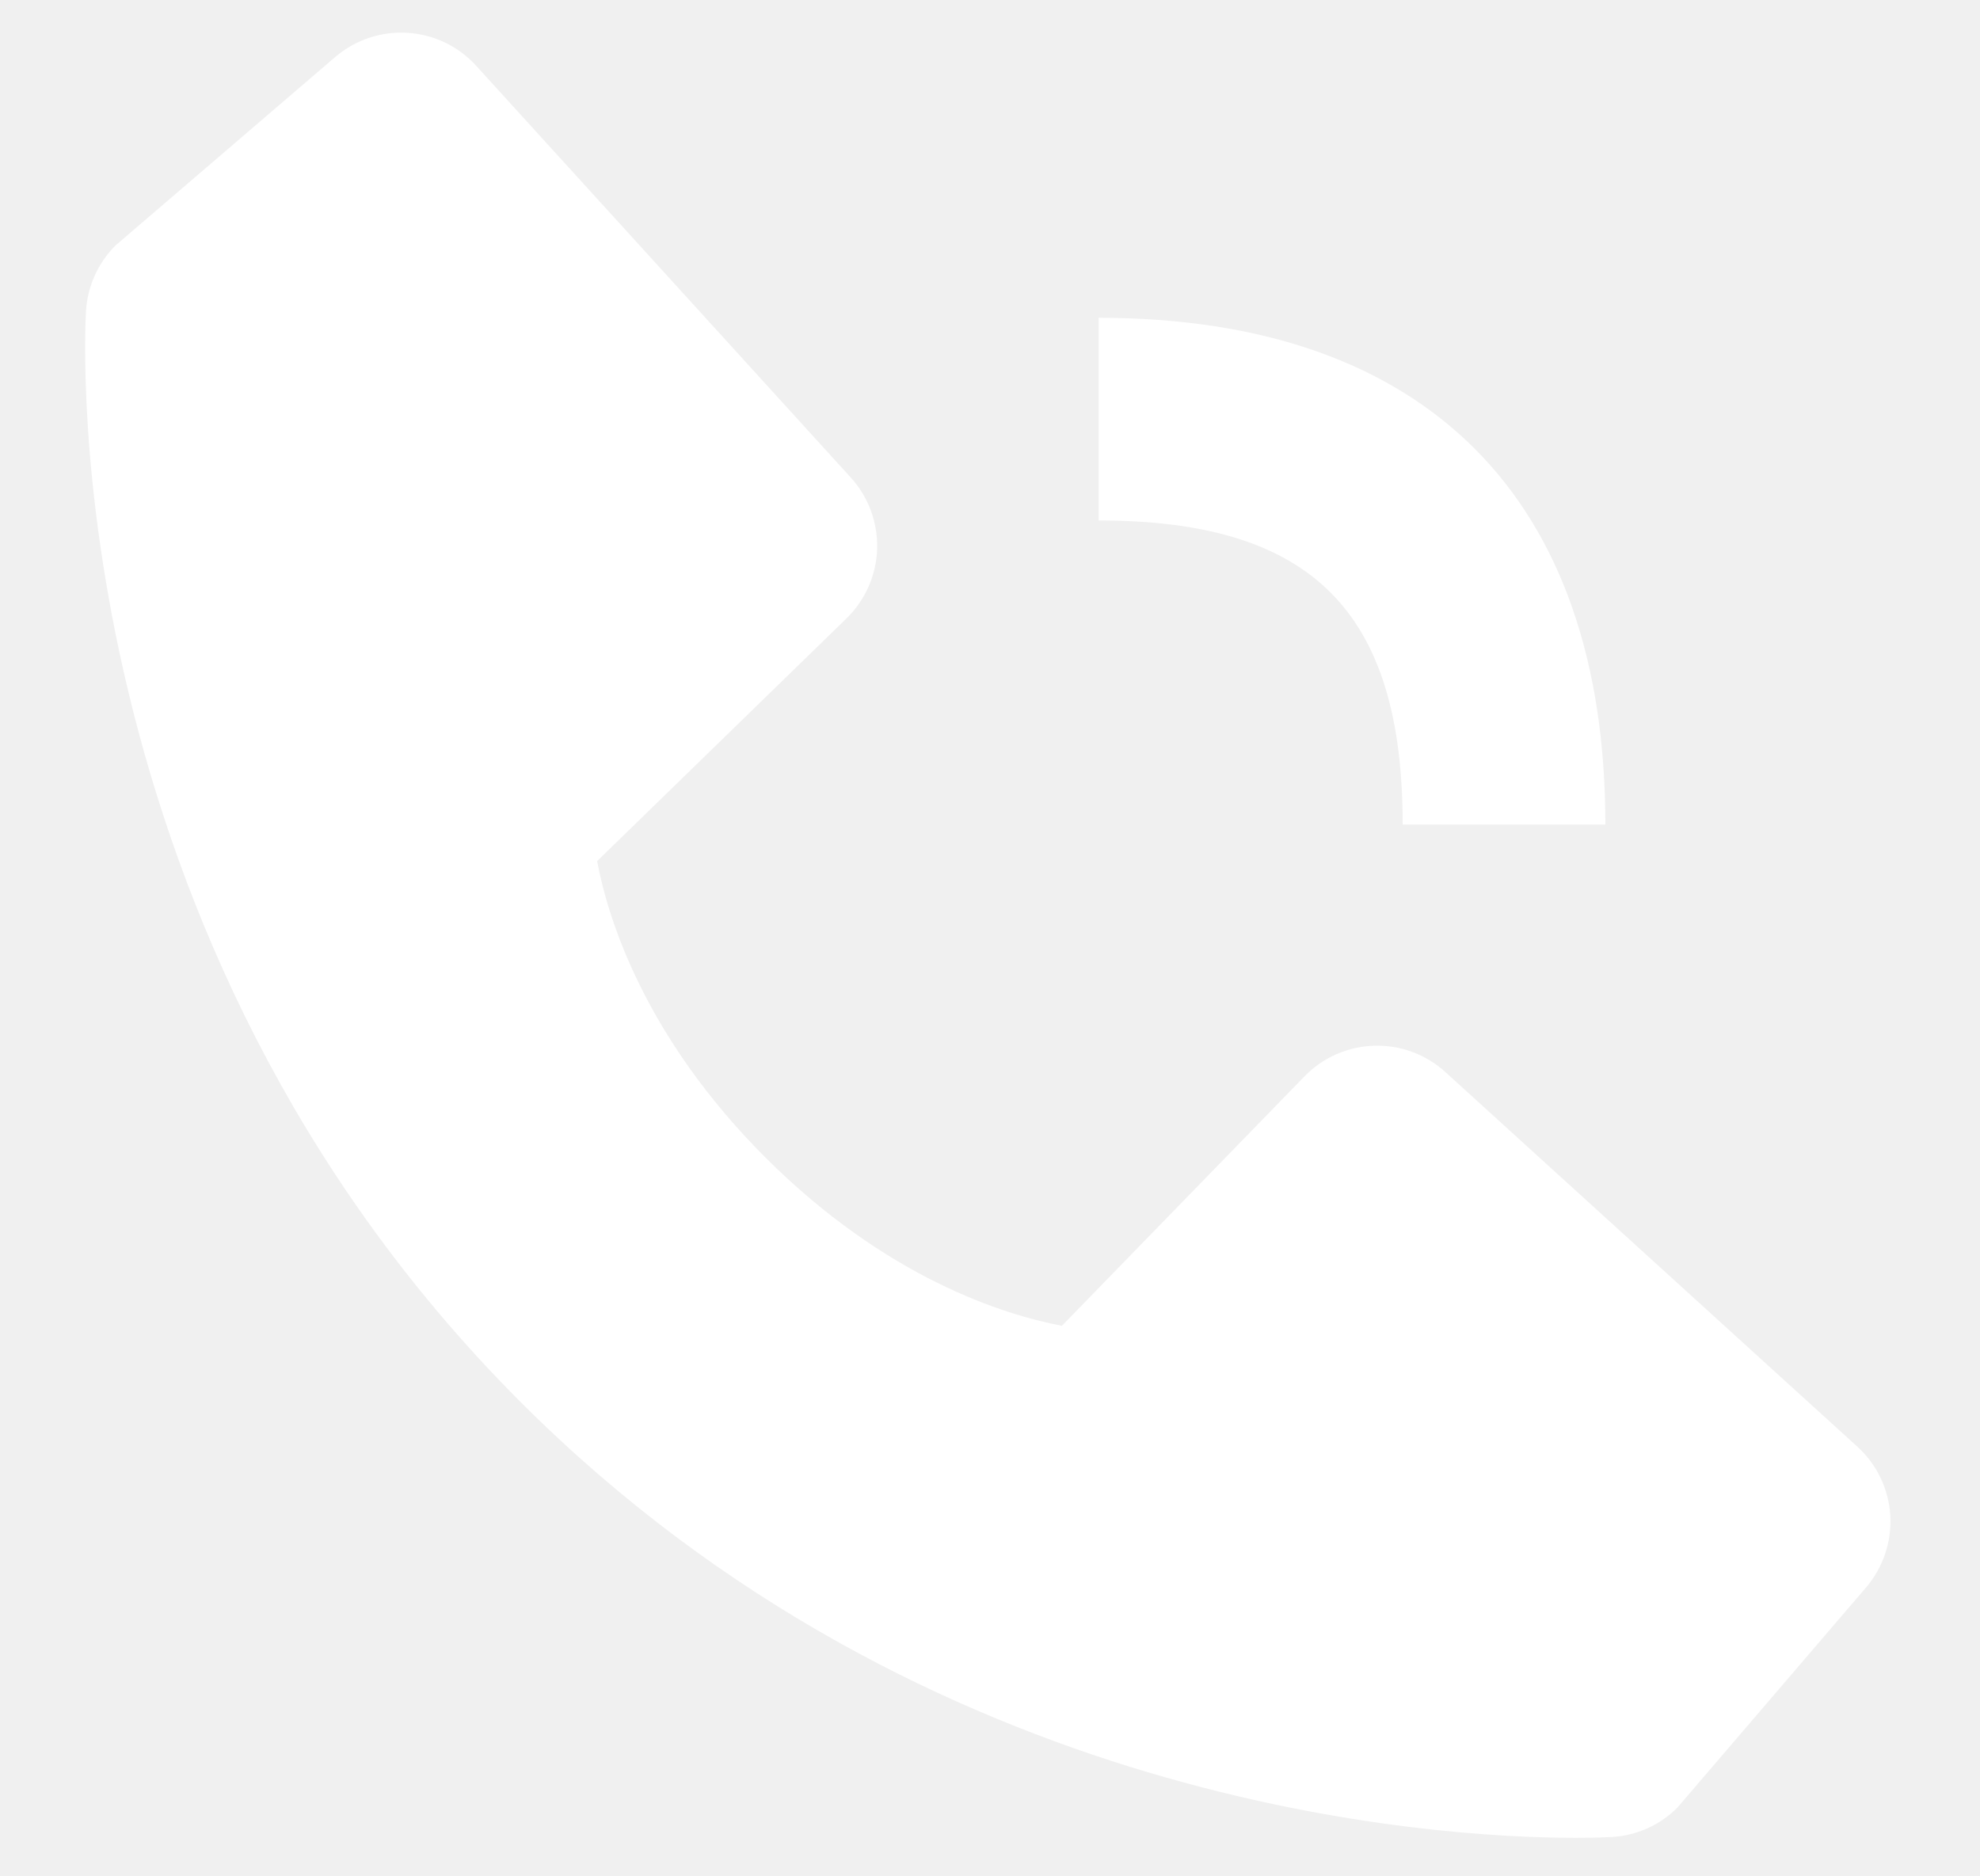
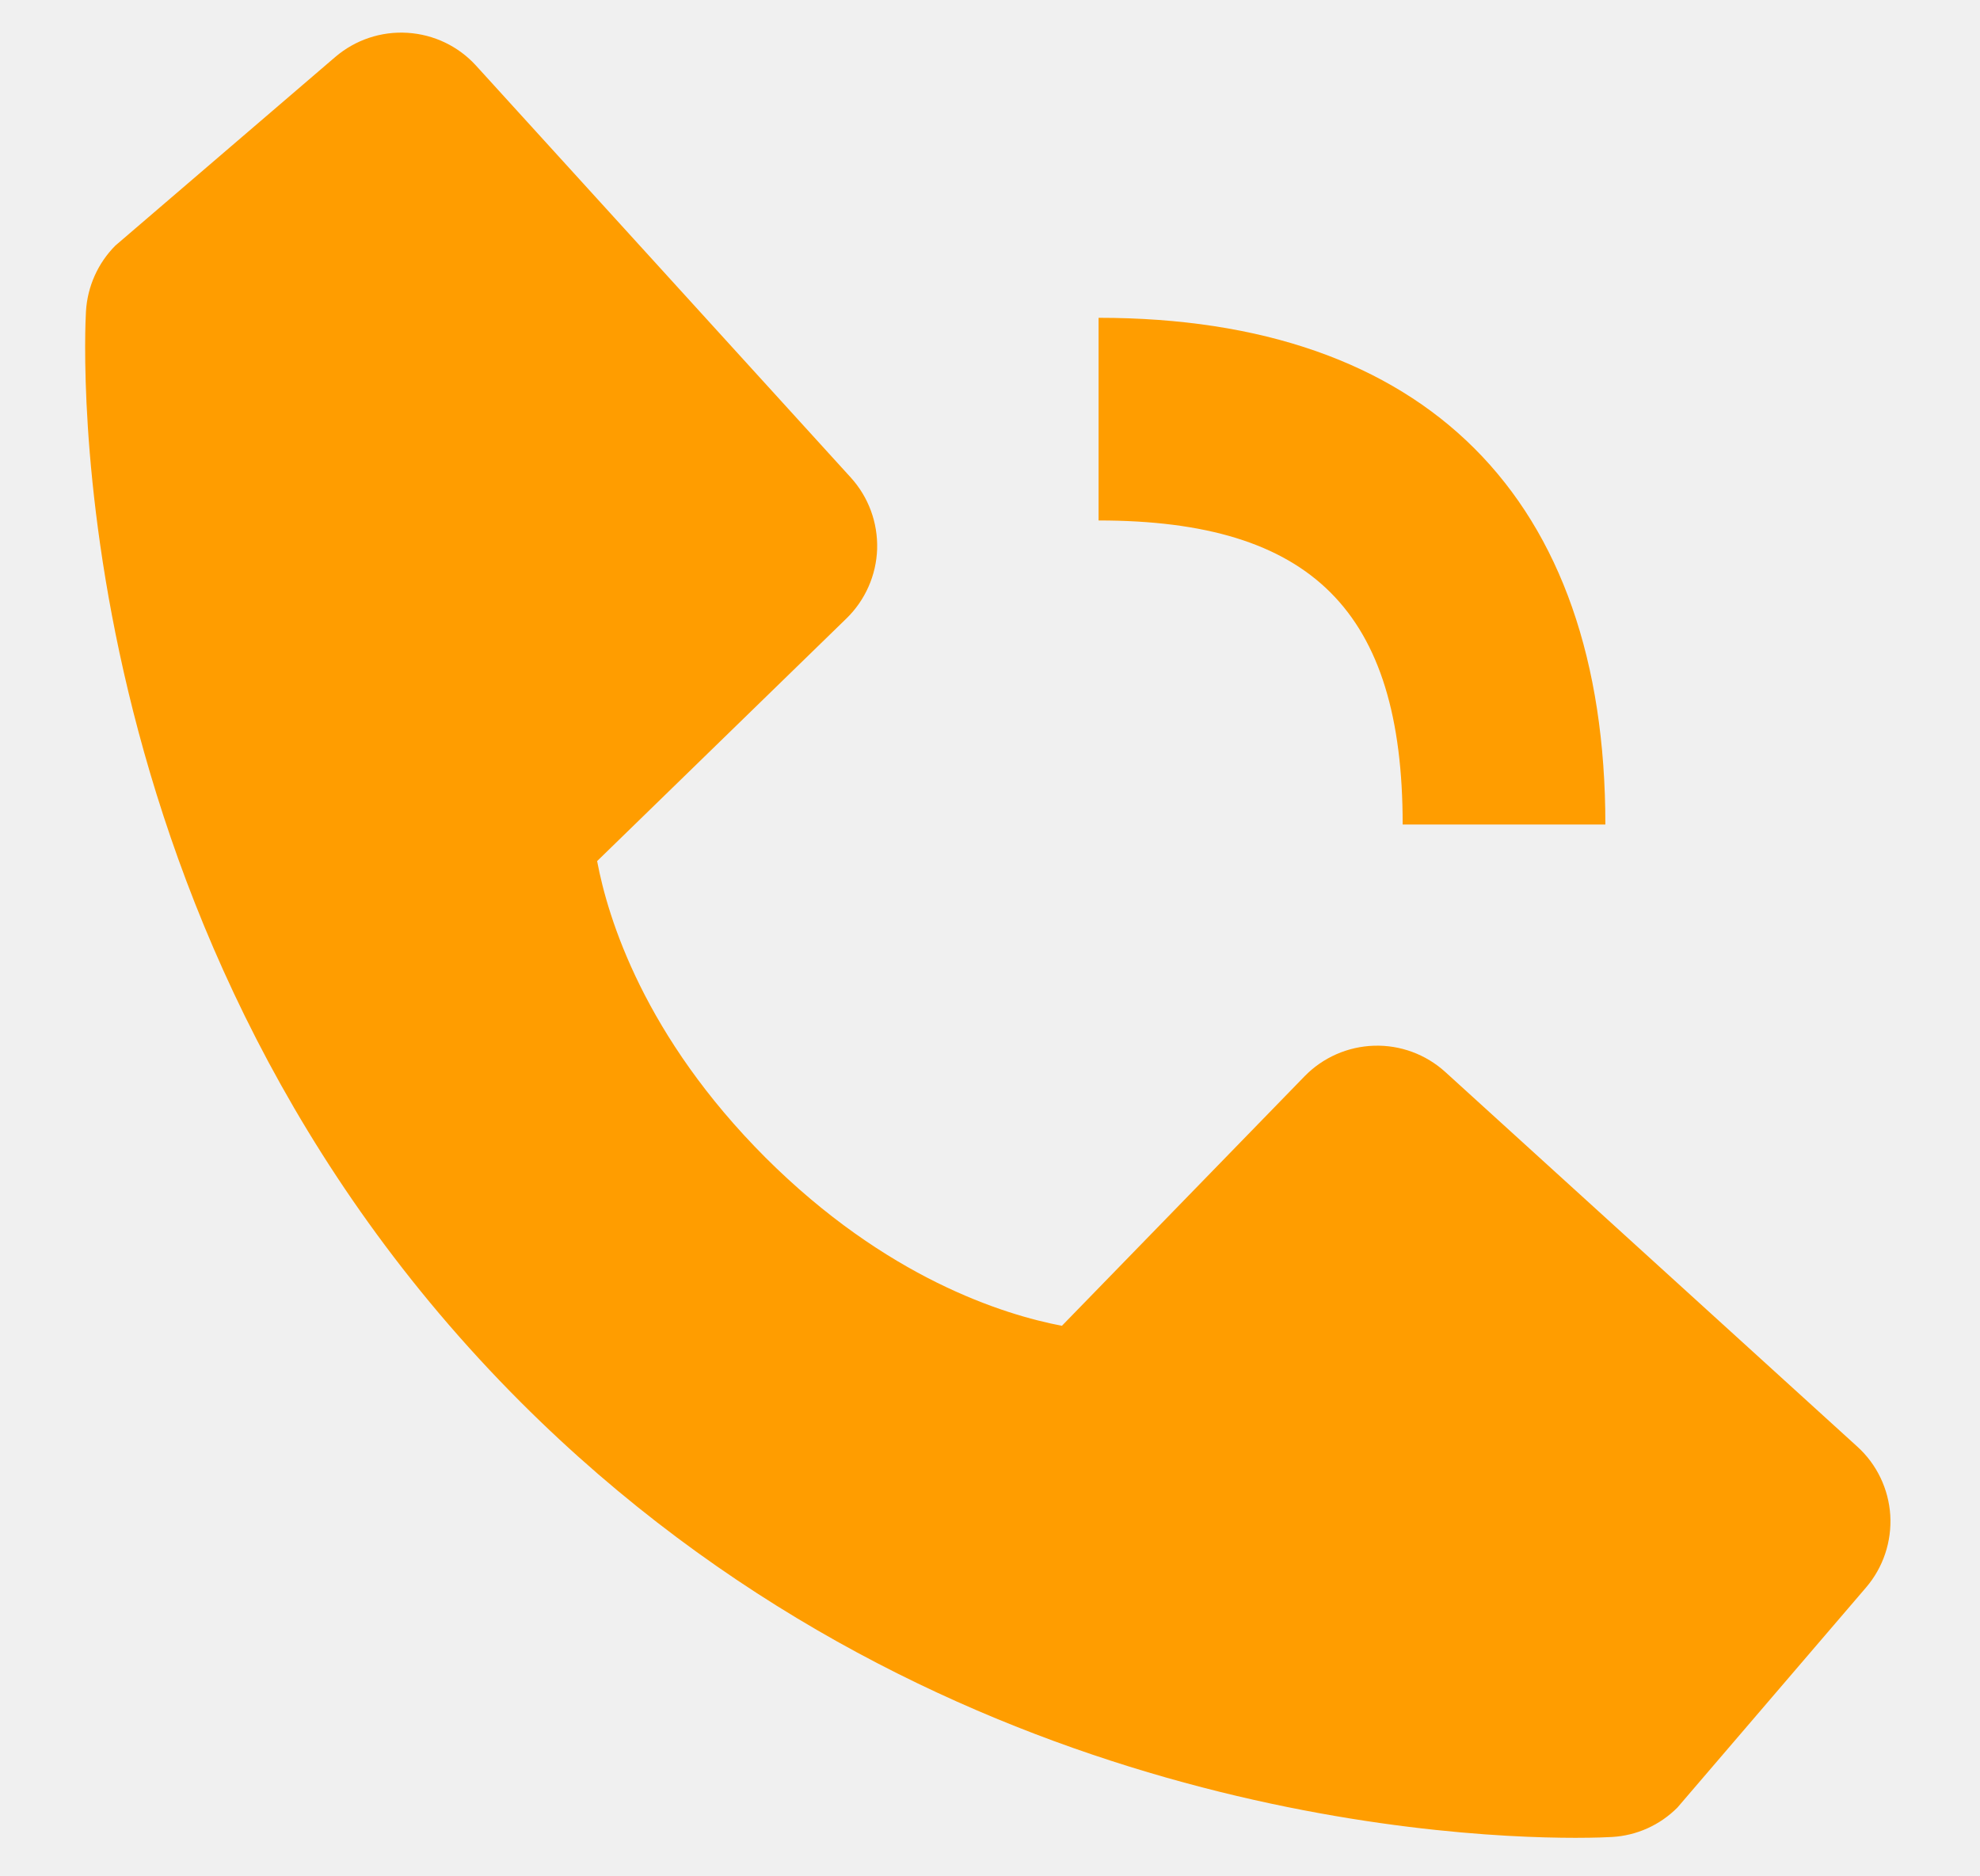
<svg xmlns="http://www.w3.org/2000/svg" width="19" height="18" viewBox="0 0 19 18" fill="none">
-   <path d="M10.542 4.995C12.588 4.995 13.46 5.868 13.46 7.913H15.405C15.405 4.776 13.679 3.05 10.542 3.05V4.995ZM13.87 10.289C13.683 10.119 13.438 10.028 13.185 10.036C12.933 10.044 12.694 10.149 12.518 10.33L10.19 12.724C9.63 12.617 8.504 12.266 7.345 11.109C6.186 9.949 5.834 8.82 5.73 8.264L8.122 5.936C8.303 5.76 8.409 5.52 8.417 5.268C8.424 5.015 8.334 4.77 8.164 4.583L4.57 0.632C4.4 0.444 4.164 0.331 3.911 0.315C3.658 0.299 3.41 0.382 3.217 0.547L1.107 2.357C0.939 2.526 0.839 2.75 0.825 2.988C0.811 3.231 0.532 8.99 4.998 13.458C8.894 17.353 13.774 17.638 15.118 17.638C15.314 17.638 15.435 17.632 15.467 17.63C15.705 17.617 15.929 17.516 16.097 17.347L17.906 15.236C18.071 15.044 18.154 14.795 18.139 14.542C18.123 14.29 18.01 14.053 17.822 13.883L13.87 10.289Z" fill="white" />
+   <path d="M10.542 4.995C12.588 4.995 13.46 5.868 13.46 7.913H15.405C15.405 4.776 13.679 3.05 10.542 3.05V4.995ZM13.87 10.289C13.683 10.119 13.438 10.028 13.185 10.036C12.933 10.044 12.694 10.149 12.518 10.33L10.19 12.724C9.63 12.617 8.504 12.266 7.345 11.109C6.186 9.949 5.834 8.82 5.73 8.264L8.122 5.936C8.303 5.76 8.409 5.52 8.417 5.268C8.424 5.015 8.334 4.77 8.164 4.583L4.57 0.632C4.4 0.444 4.164 0.331 3.911 0.315C3.658 0.299 3.41 0.382 3.217 0.547L1.107 2.357C0.939 2.526 0.839 2.75 0.825 2.988C0.811 3.231 0.532 8.99 4.998 13.458C8.894 17.353 13.774 17.638 15.118 17.638C15.314 17.638 15.435 17.632 15.467 17.63C15.705 17.617 15.929 17.516 16.097 17.347L17.906 15.236C18.071 15.044 18.154 14.795 18.139 14.542C18.123 14.29 18.01 14.053 17.822 13.883L13.87 10.289Z" fill="#FF9D00" />
</svg>
